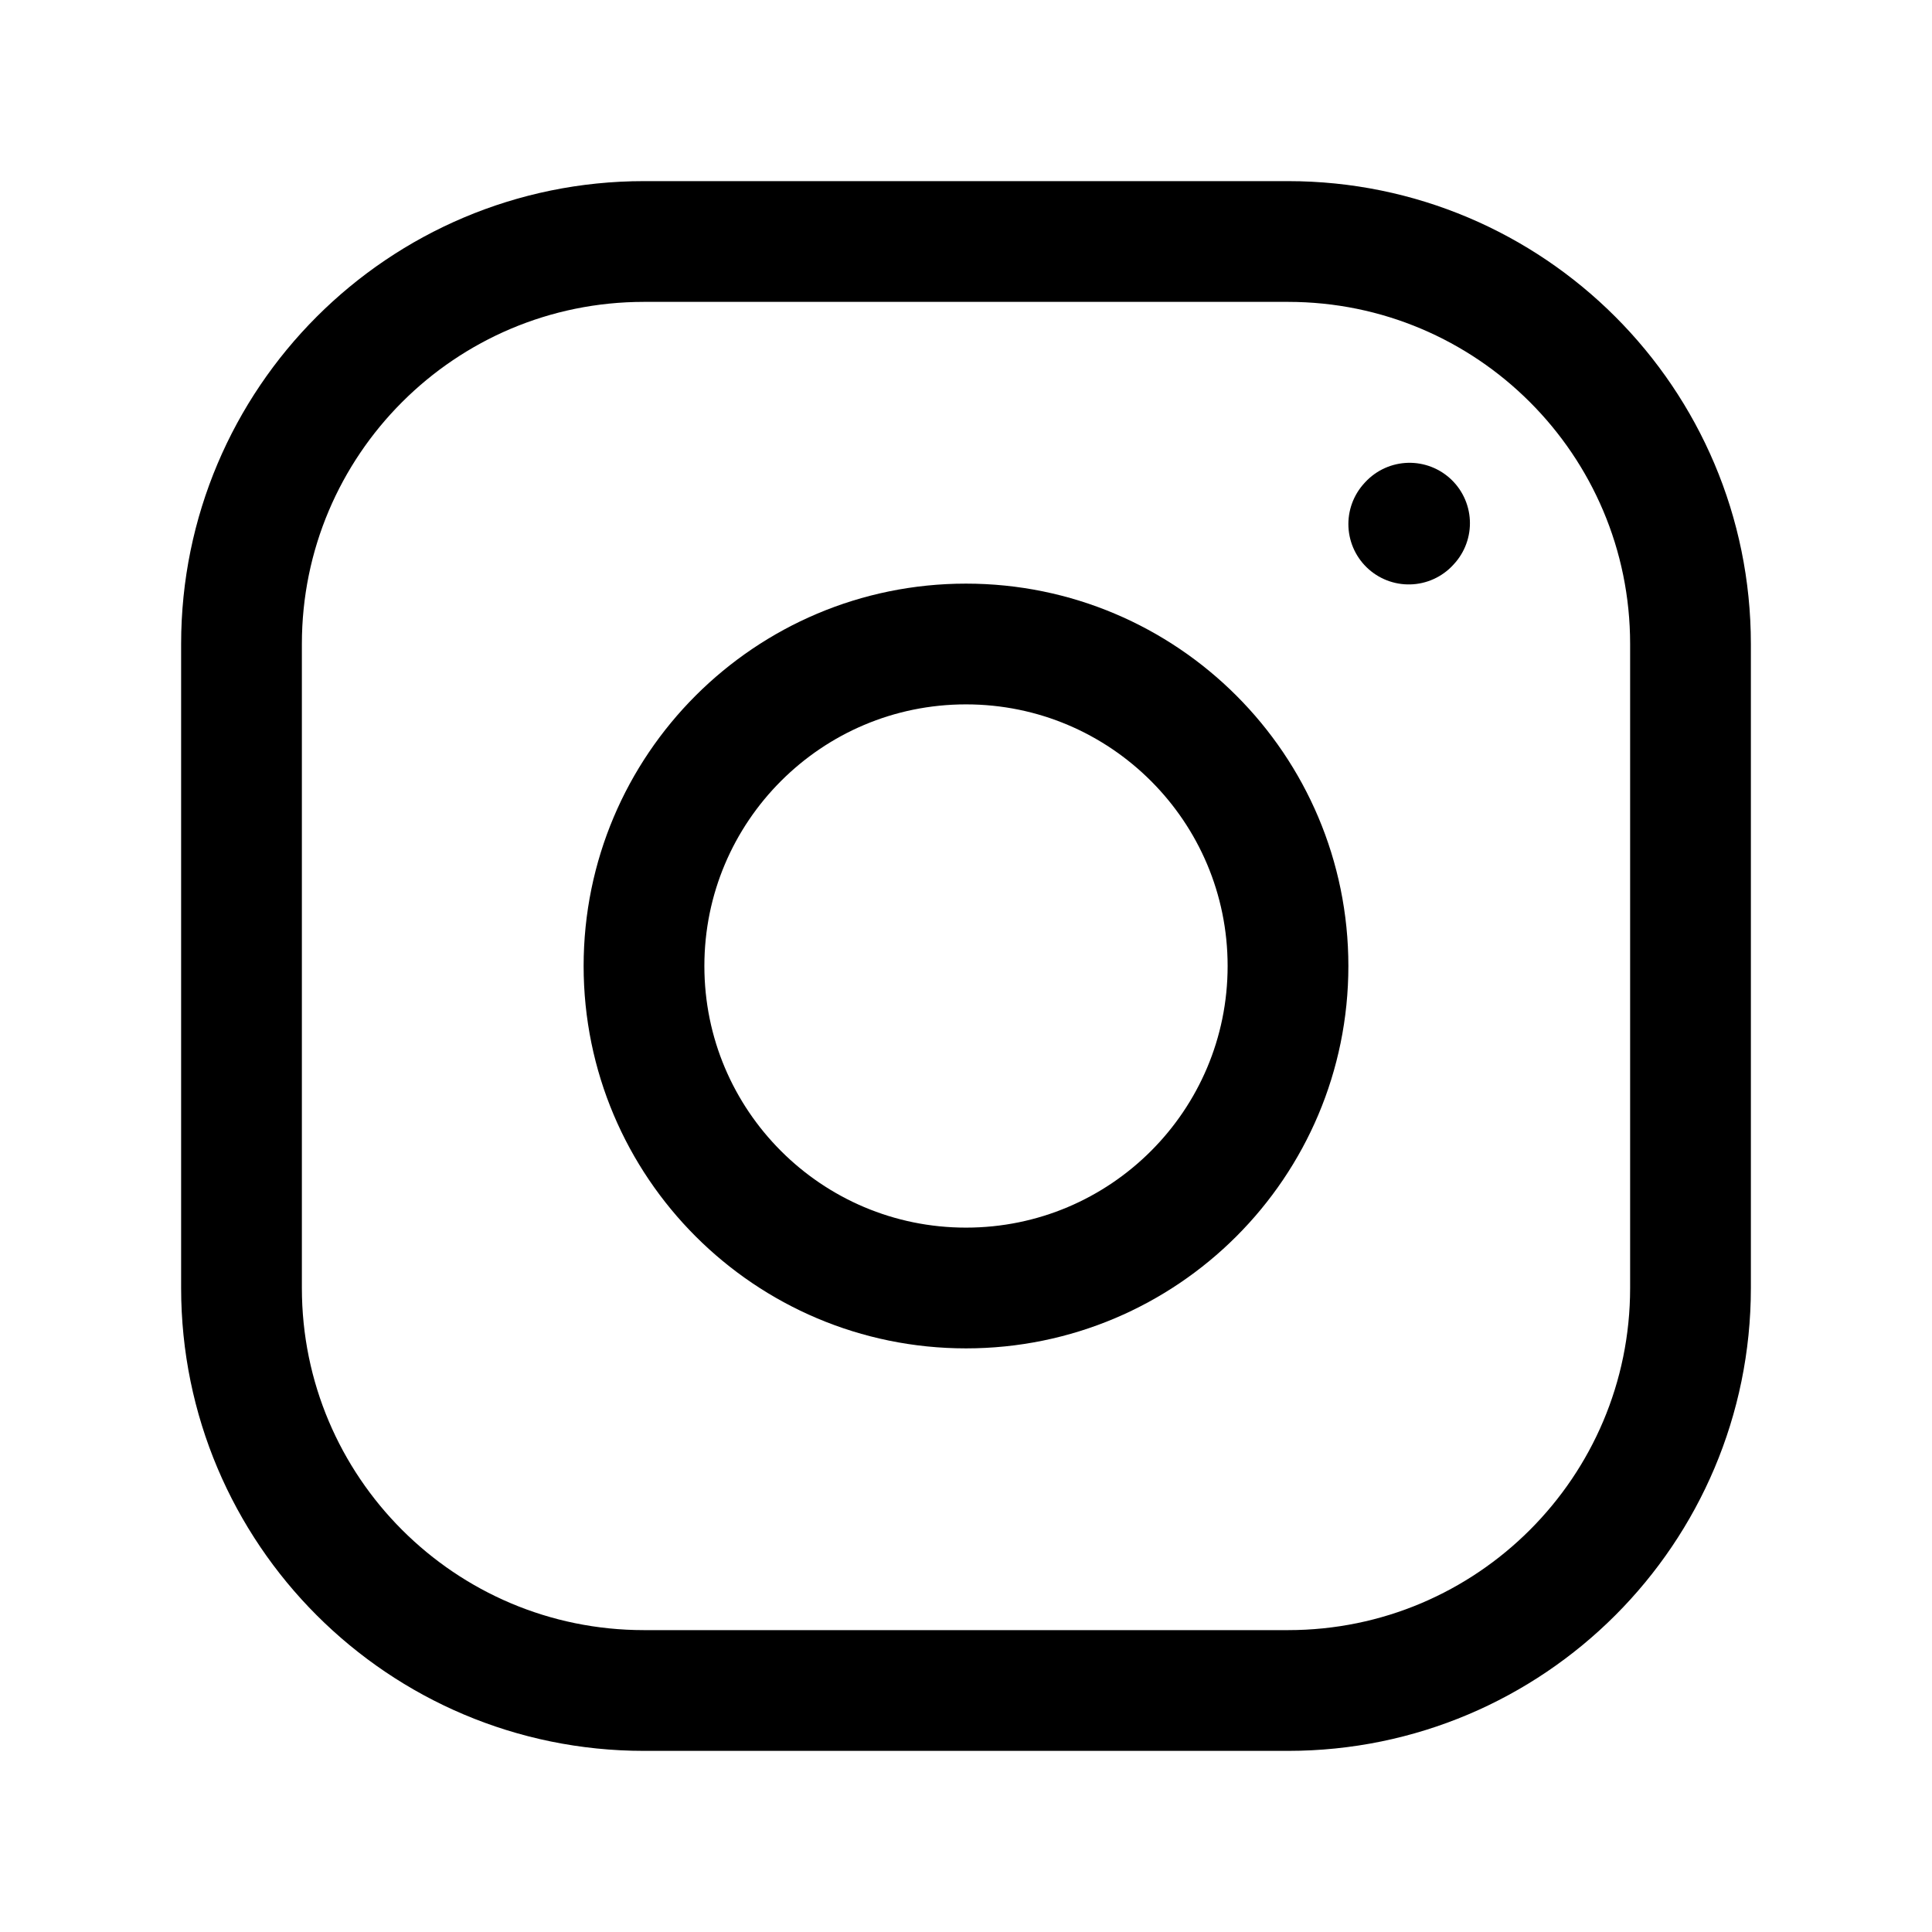
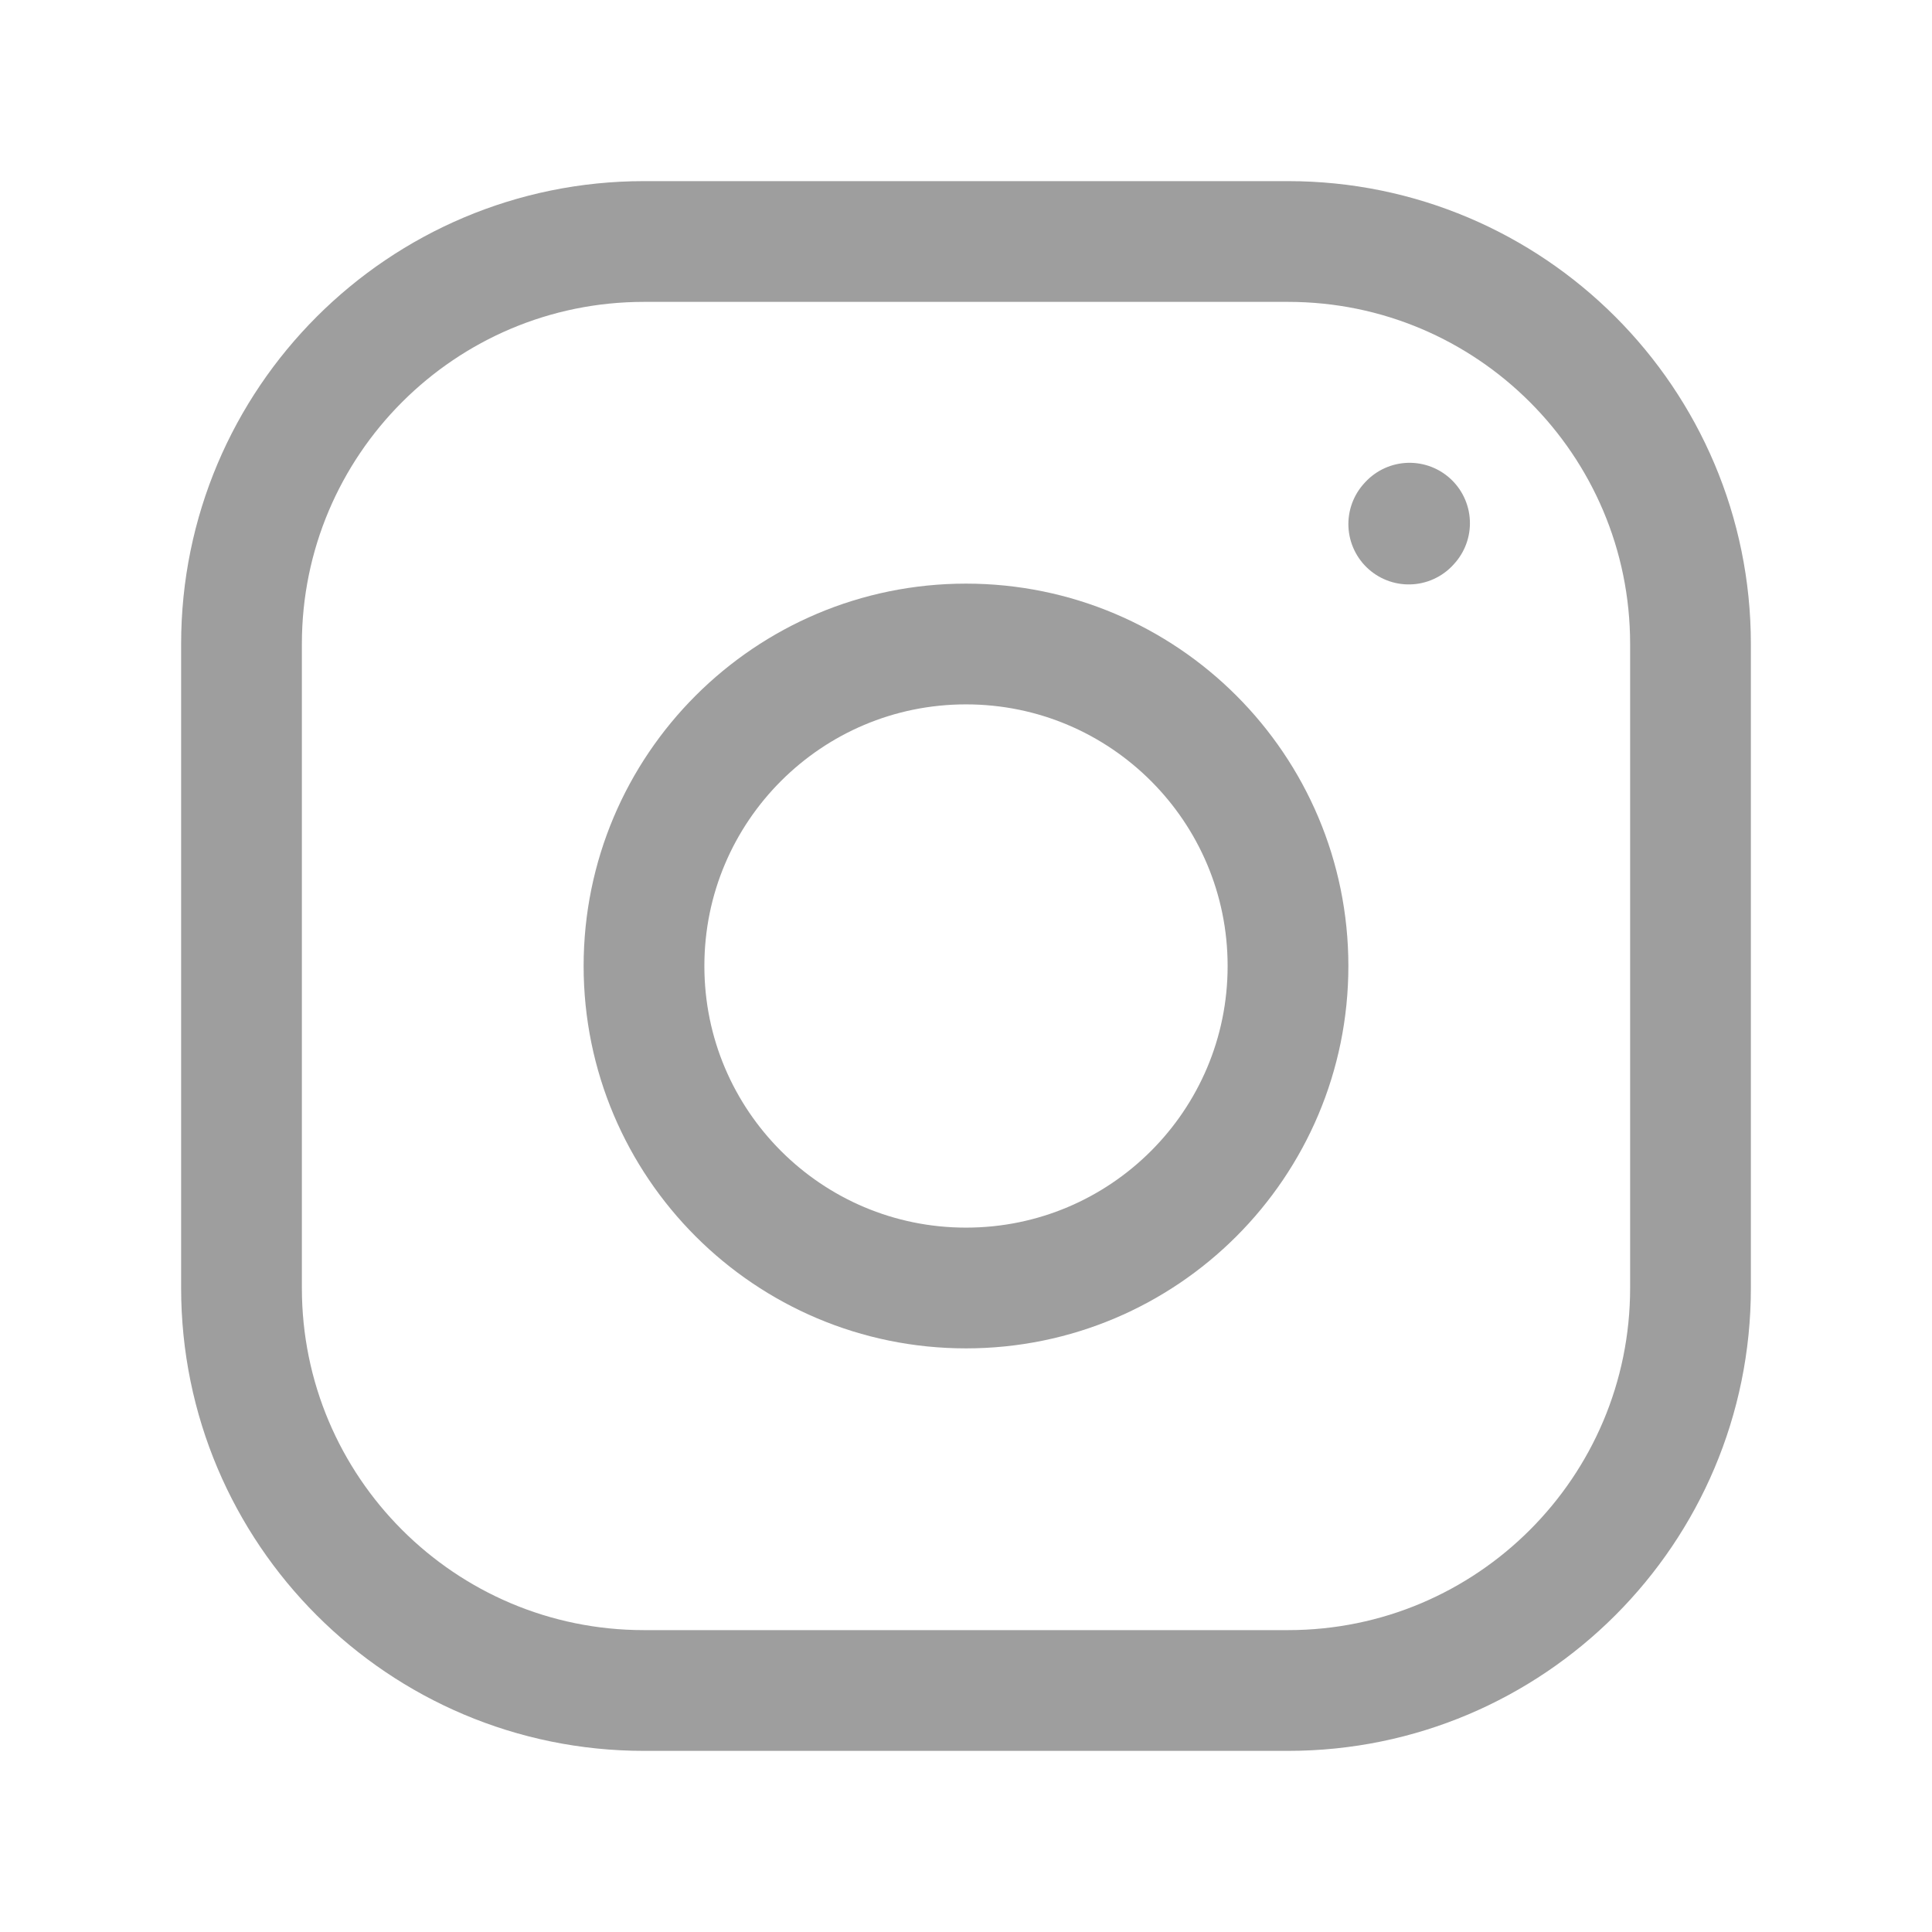
- <svg xmlns="http://www.w3.org/2000/svg" width="24px" height="24px" stroke-width="1.5" viewBox="0 0 24 24" fill="none" color="#000000">
-   <path d="M12 16C14.209 16 16 14.209 16 12C16 9.791 14.209 8 12 8C9.791 8 8 9.791 8 12C8 14.209 9.791 16 12 16Z" stroke="#000000" stroke-width="1.5" stroke-linecap="round" stroke-linejoin="round" />
-   <path d="M3 16V8C3 5.239 5.239 3 8 3H16C18.761 3 21 5.239 21 8V16C21 18.761 18.761 21 16 21H8C5.239 21 3 18.761 3 16Z" stroke="#000000" stroke-width="1.5" />
-   <path d="M17.5 6.51L17.51 6.499" stroke="#000000" stroke-width="1.5" stroke-linecap="round" stroke-linejoin="round" />
+ <svg xmlns="http://www.w3.org/2000/svg" width="18px" height="18px" stroke-width="1.5" viewBox="0 0 24 24" fill="none" color="#000000">
+   <path d="M12 16C14.209 16 16 14.209 16 12C16 9.791 14.209 8 12 8C9.791 8 8 9.791 8 12C8 14.209 9.791 16 12 16Z" stroke="#9e9e9e" stroke-width="1.5" stroke-linecap="round" stroke-linejoin="round" />
+   <path d="M3 16V8C3 5.239 5.239 3 8 3H16C18.761 3 21 5.239 21 8V16C21 18.761 18.761 21 16 21H8C5.239 21 3 18.761 3 16Z" stroke="#9e9e9e" stroke-width="1.5" />
+   <path d="M17.5 6.51L17.51 6.499" stroke="#9e9e9e" stroke-width="1.5" stroke-linecap="round" stroke-linejoin="round" />
</svg>
